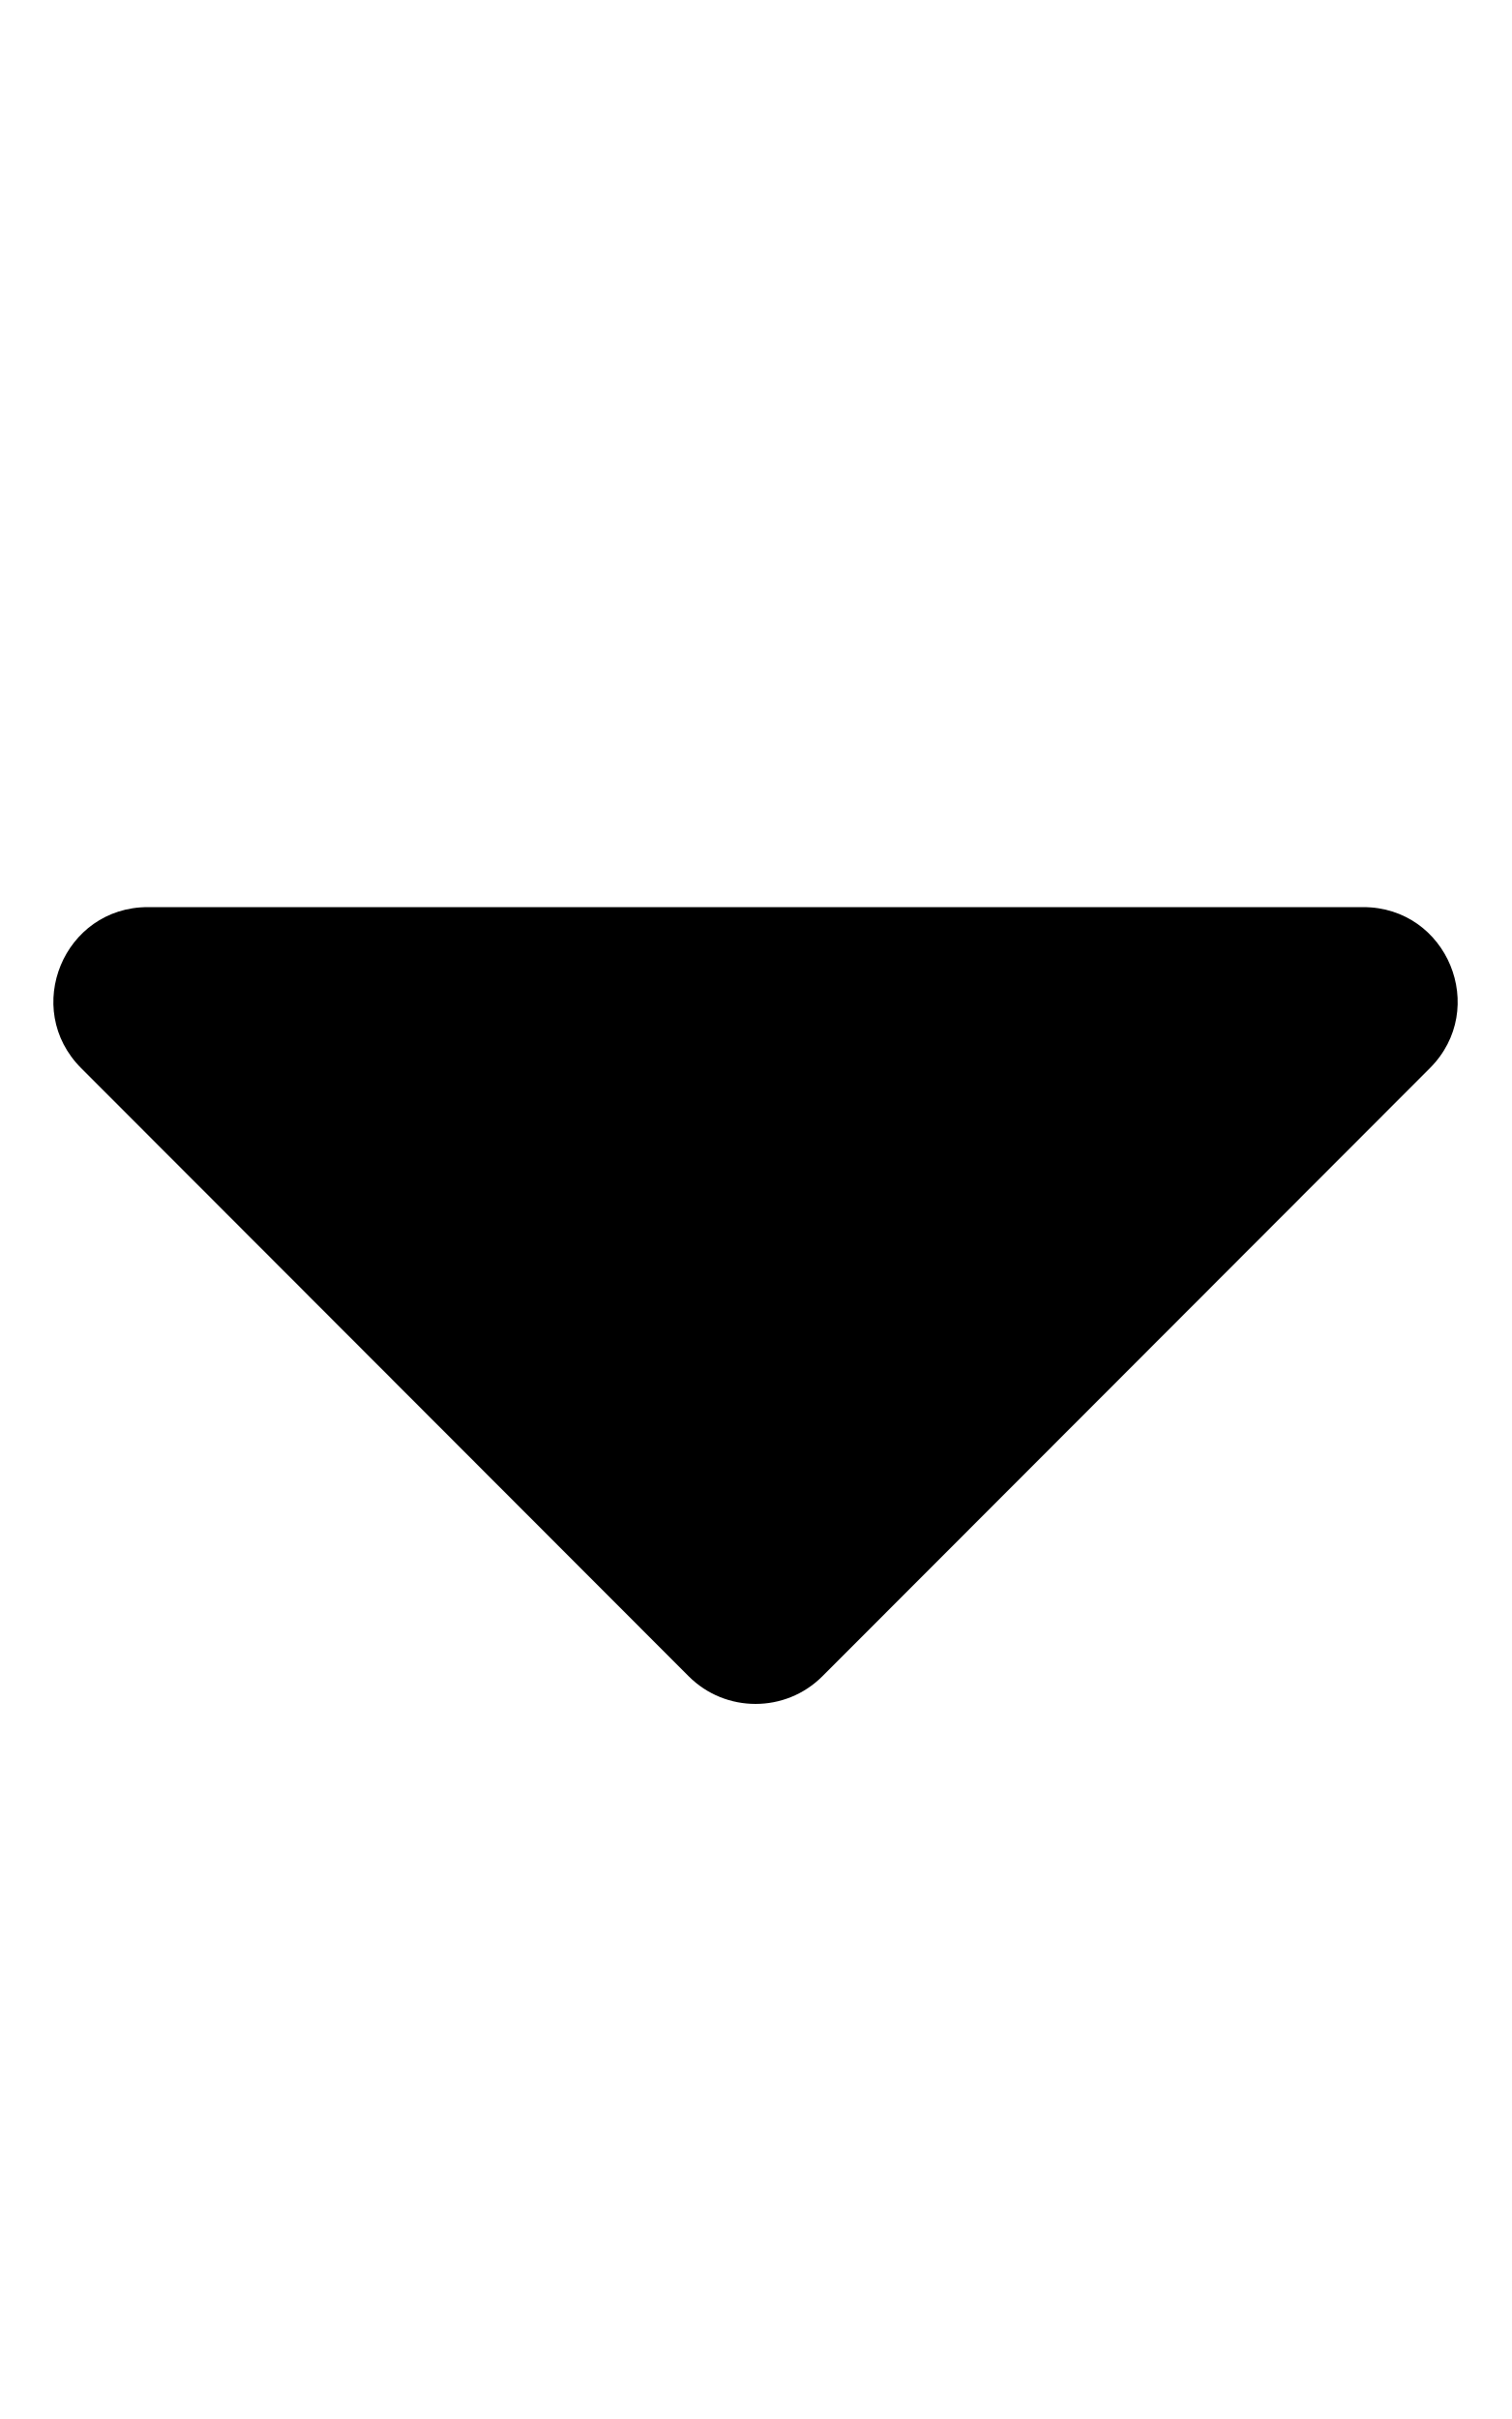
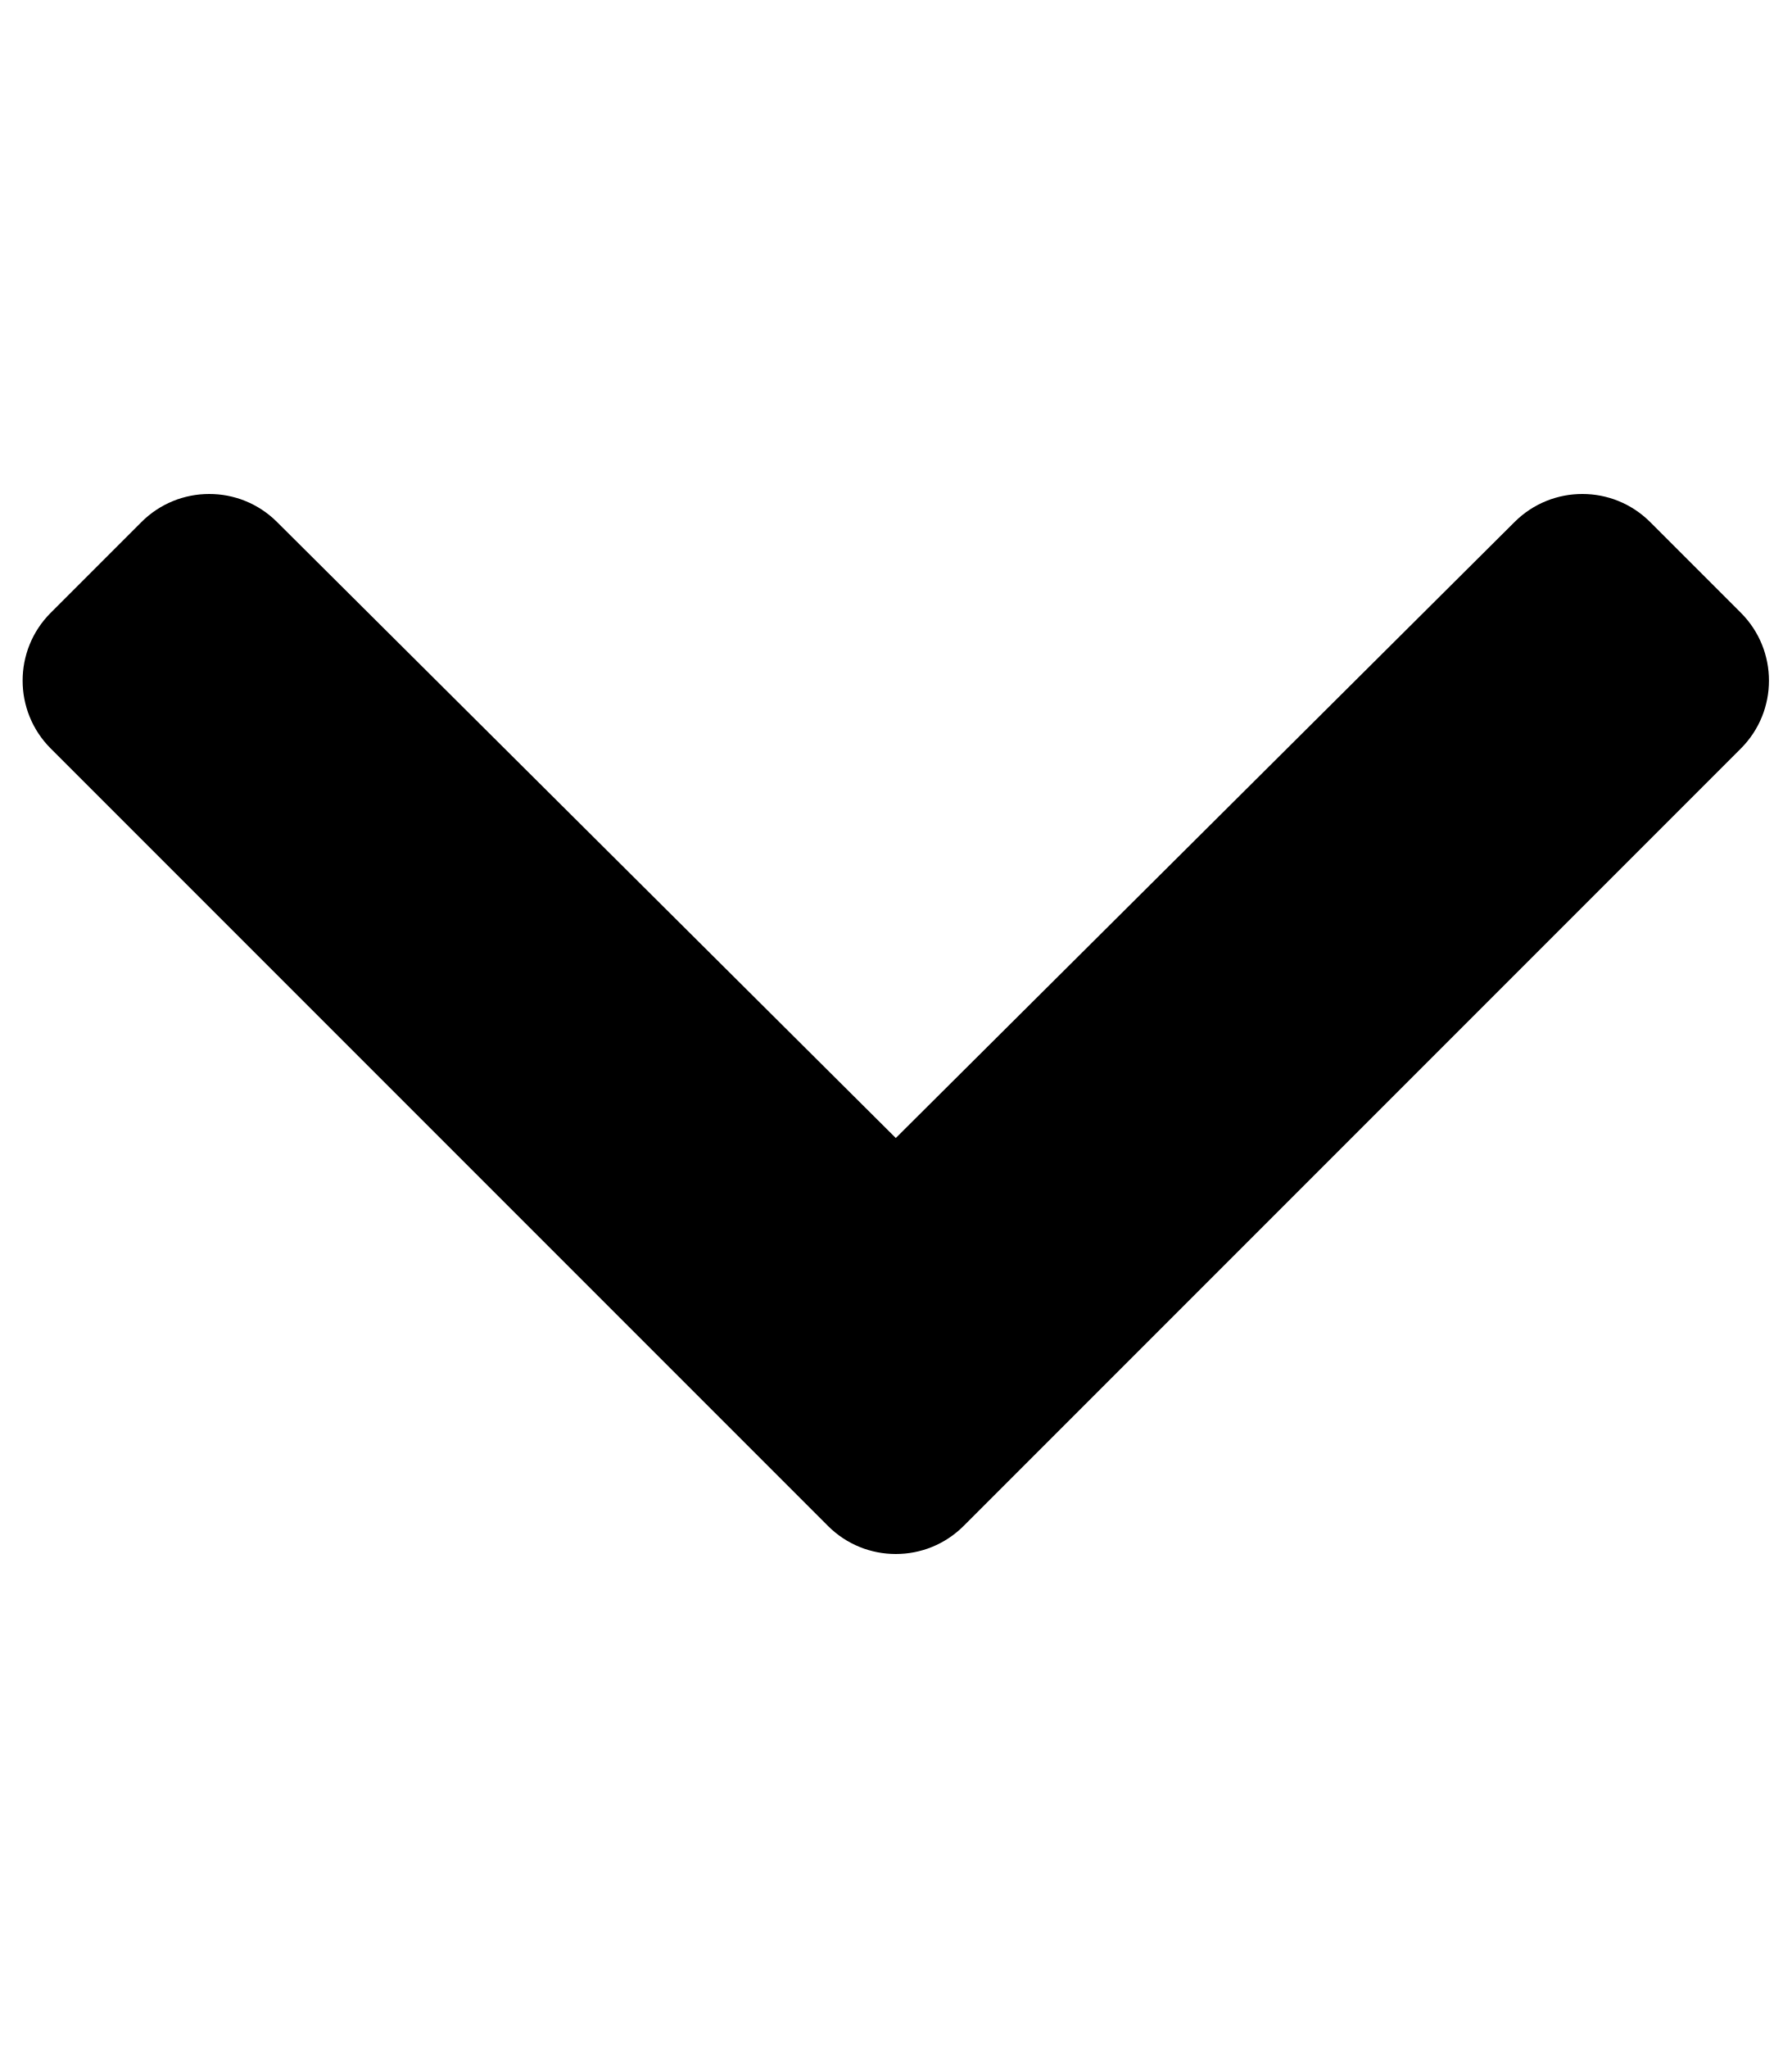
- <svg xmlns="http://www.w3.org/2000/svg" aria-hidden="true" focusable="false" data-prefix="fas" data-icon="caret-down" class="svg-inline--fa fa-caret-down fa-w-10" role="img" viewBox="0 0 320 512">
-   <path fill="currentColor" d="M31.3 192h257.3c17.8 0 26.7 21.5 14.1 34.1L174.1 354.8c-7.8 7.8-20.5 7.8-28.3 0L17.2 226.1C4.6 213.5 13.5 192 31.3 192z" />
+ <svg xmlns="http://www.w3.org/2000/svg" aria-hidden="true" focusable="false" data-prefix="fas" data-icon="chevron-down" class="svg-inline--fa fa-chevron-down fa-w-14" role="img" viewBox="0 0 448 512">
+   <path fill="currentColor" d="M207.029 381.476L12.686 187.132c-9.373-9.373-9.373-24.569 0-33.941l22.667-22.667c9.357-9.357 24.522-9.375 33.901-.04L224 284.505l154.745-154.021c9.379-9.335 24.544-9.317 33.901.04l22.667 22.667c9.373 9.373 9.373 24.569 0 33.941L240.971 381.476c-9.373 9.372-24.569 9.372-33.942 0z" />
</svg>
